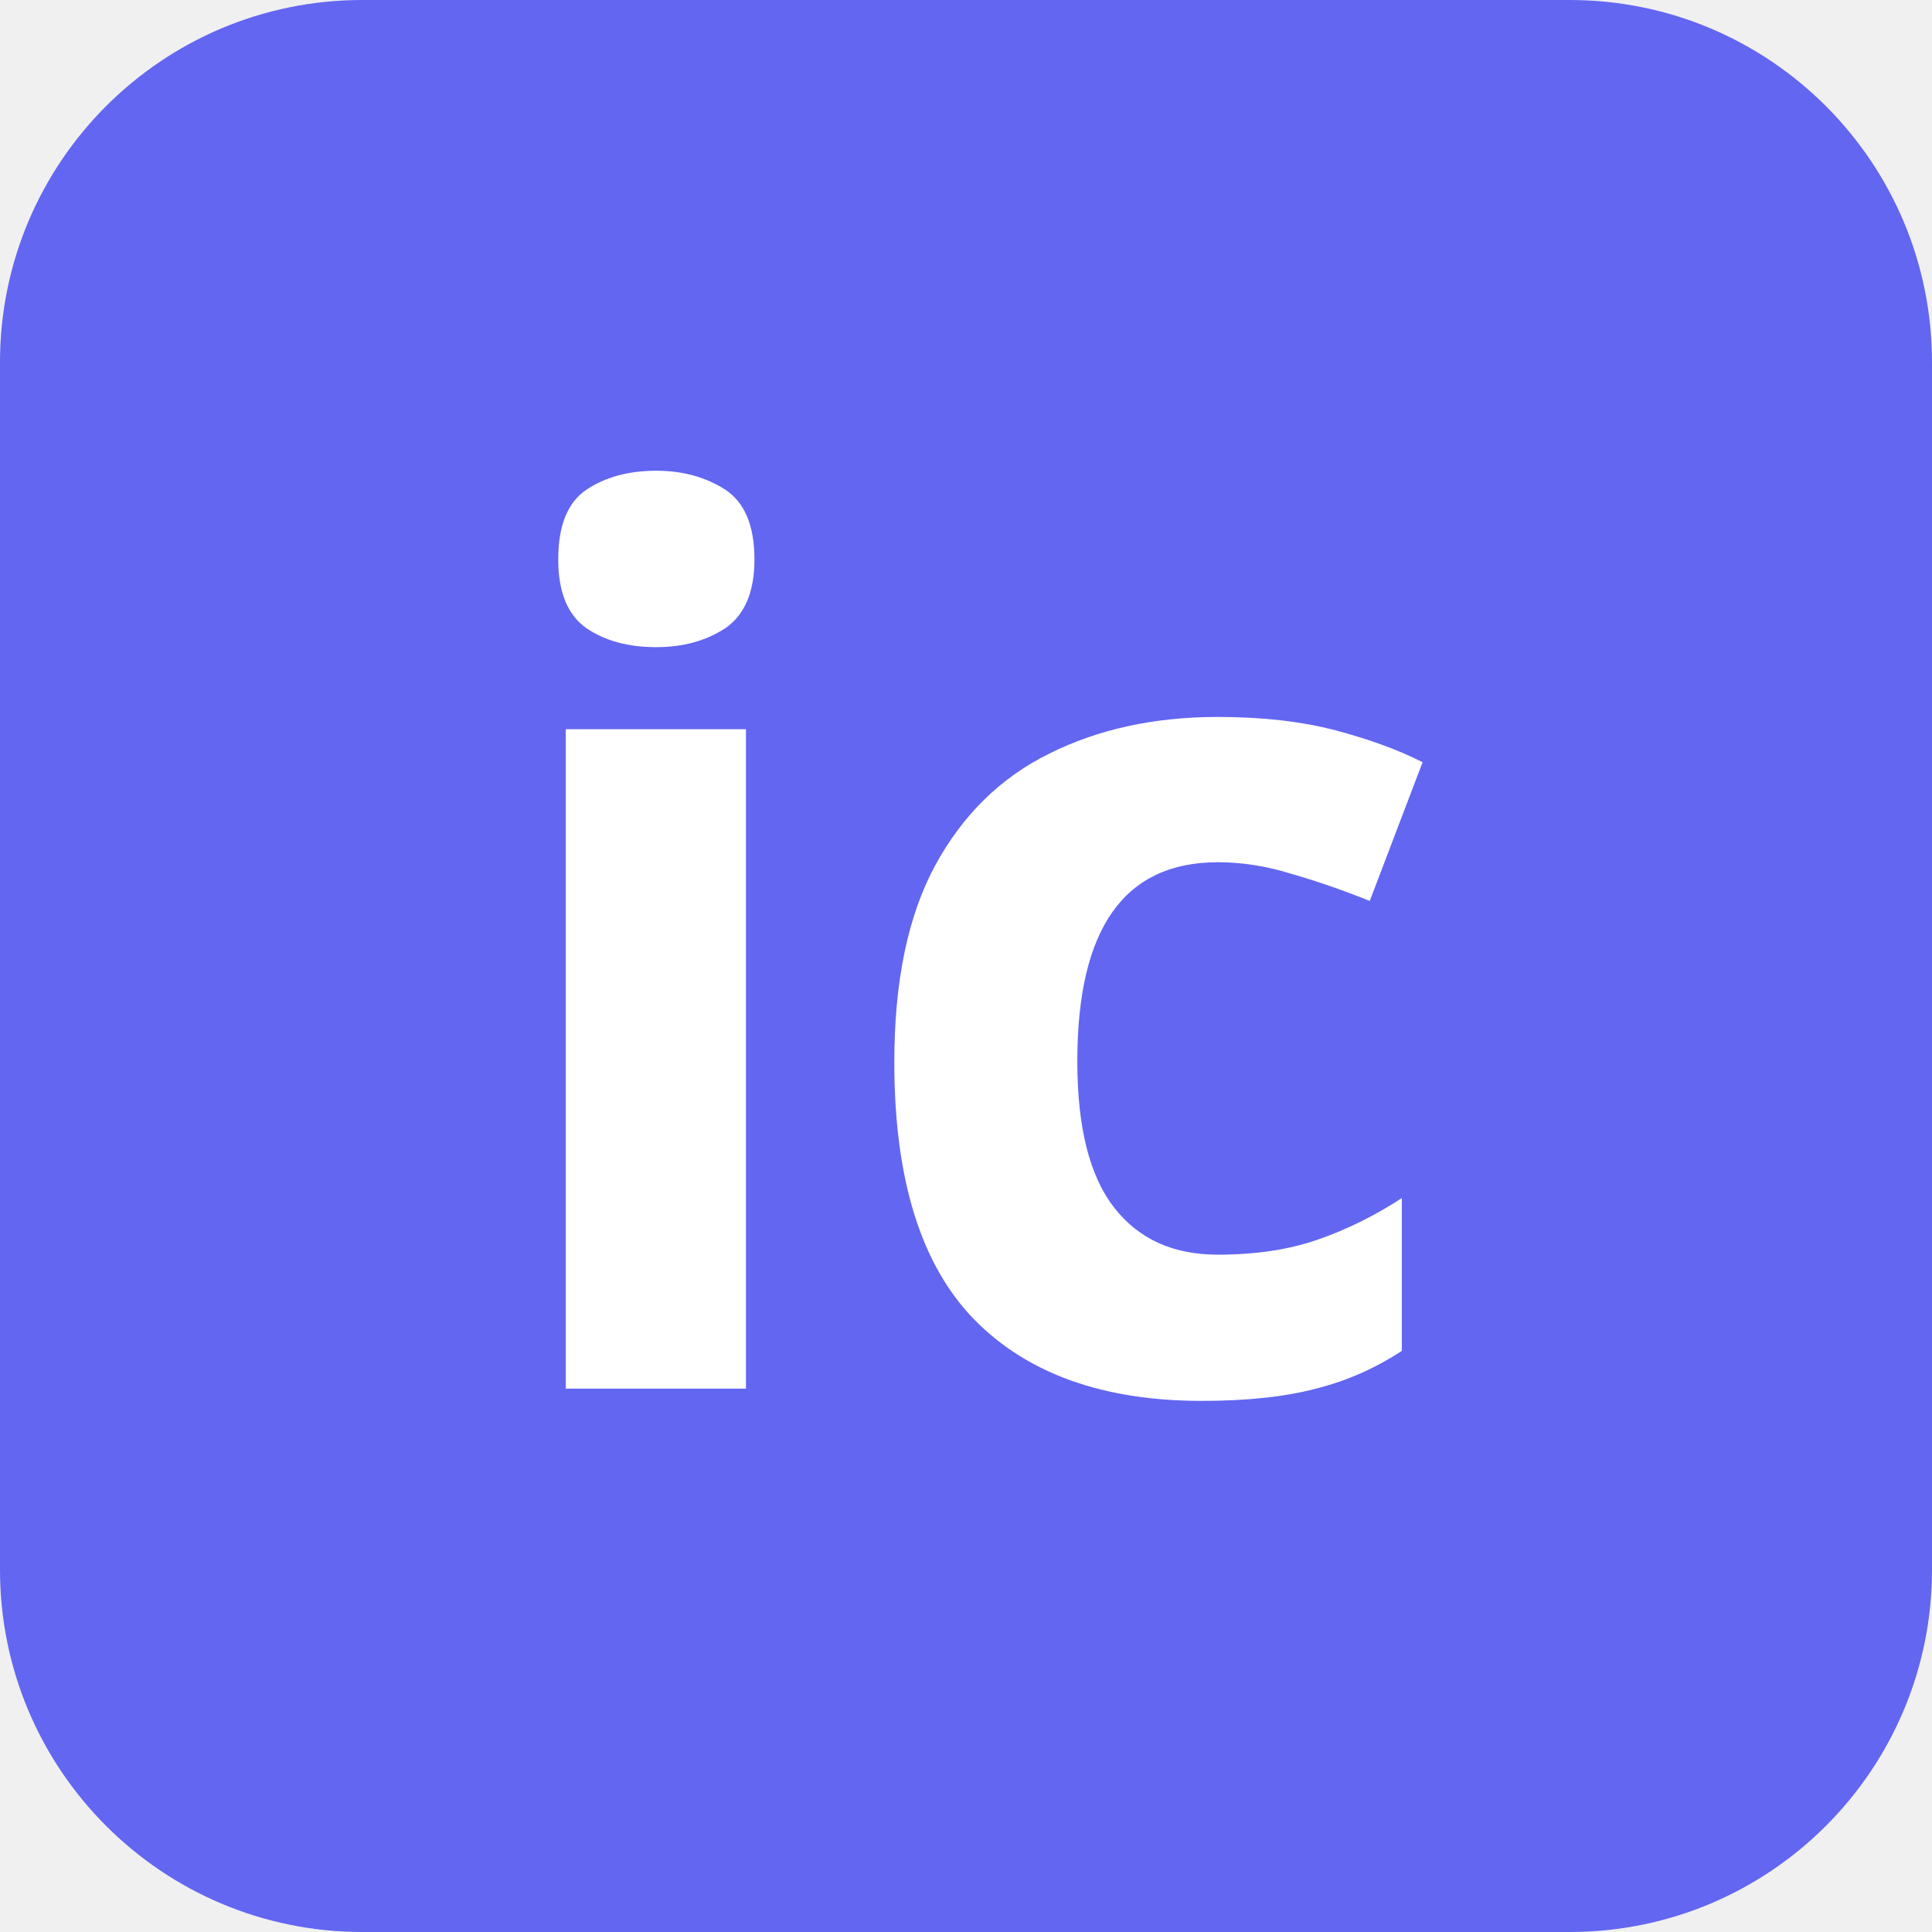
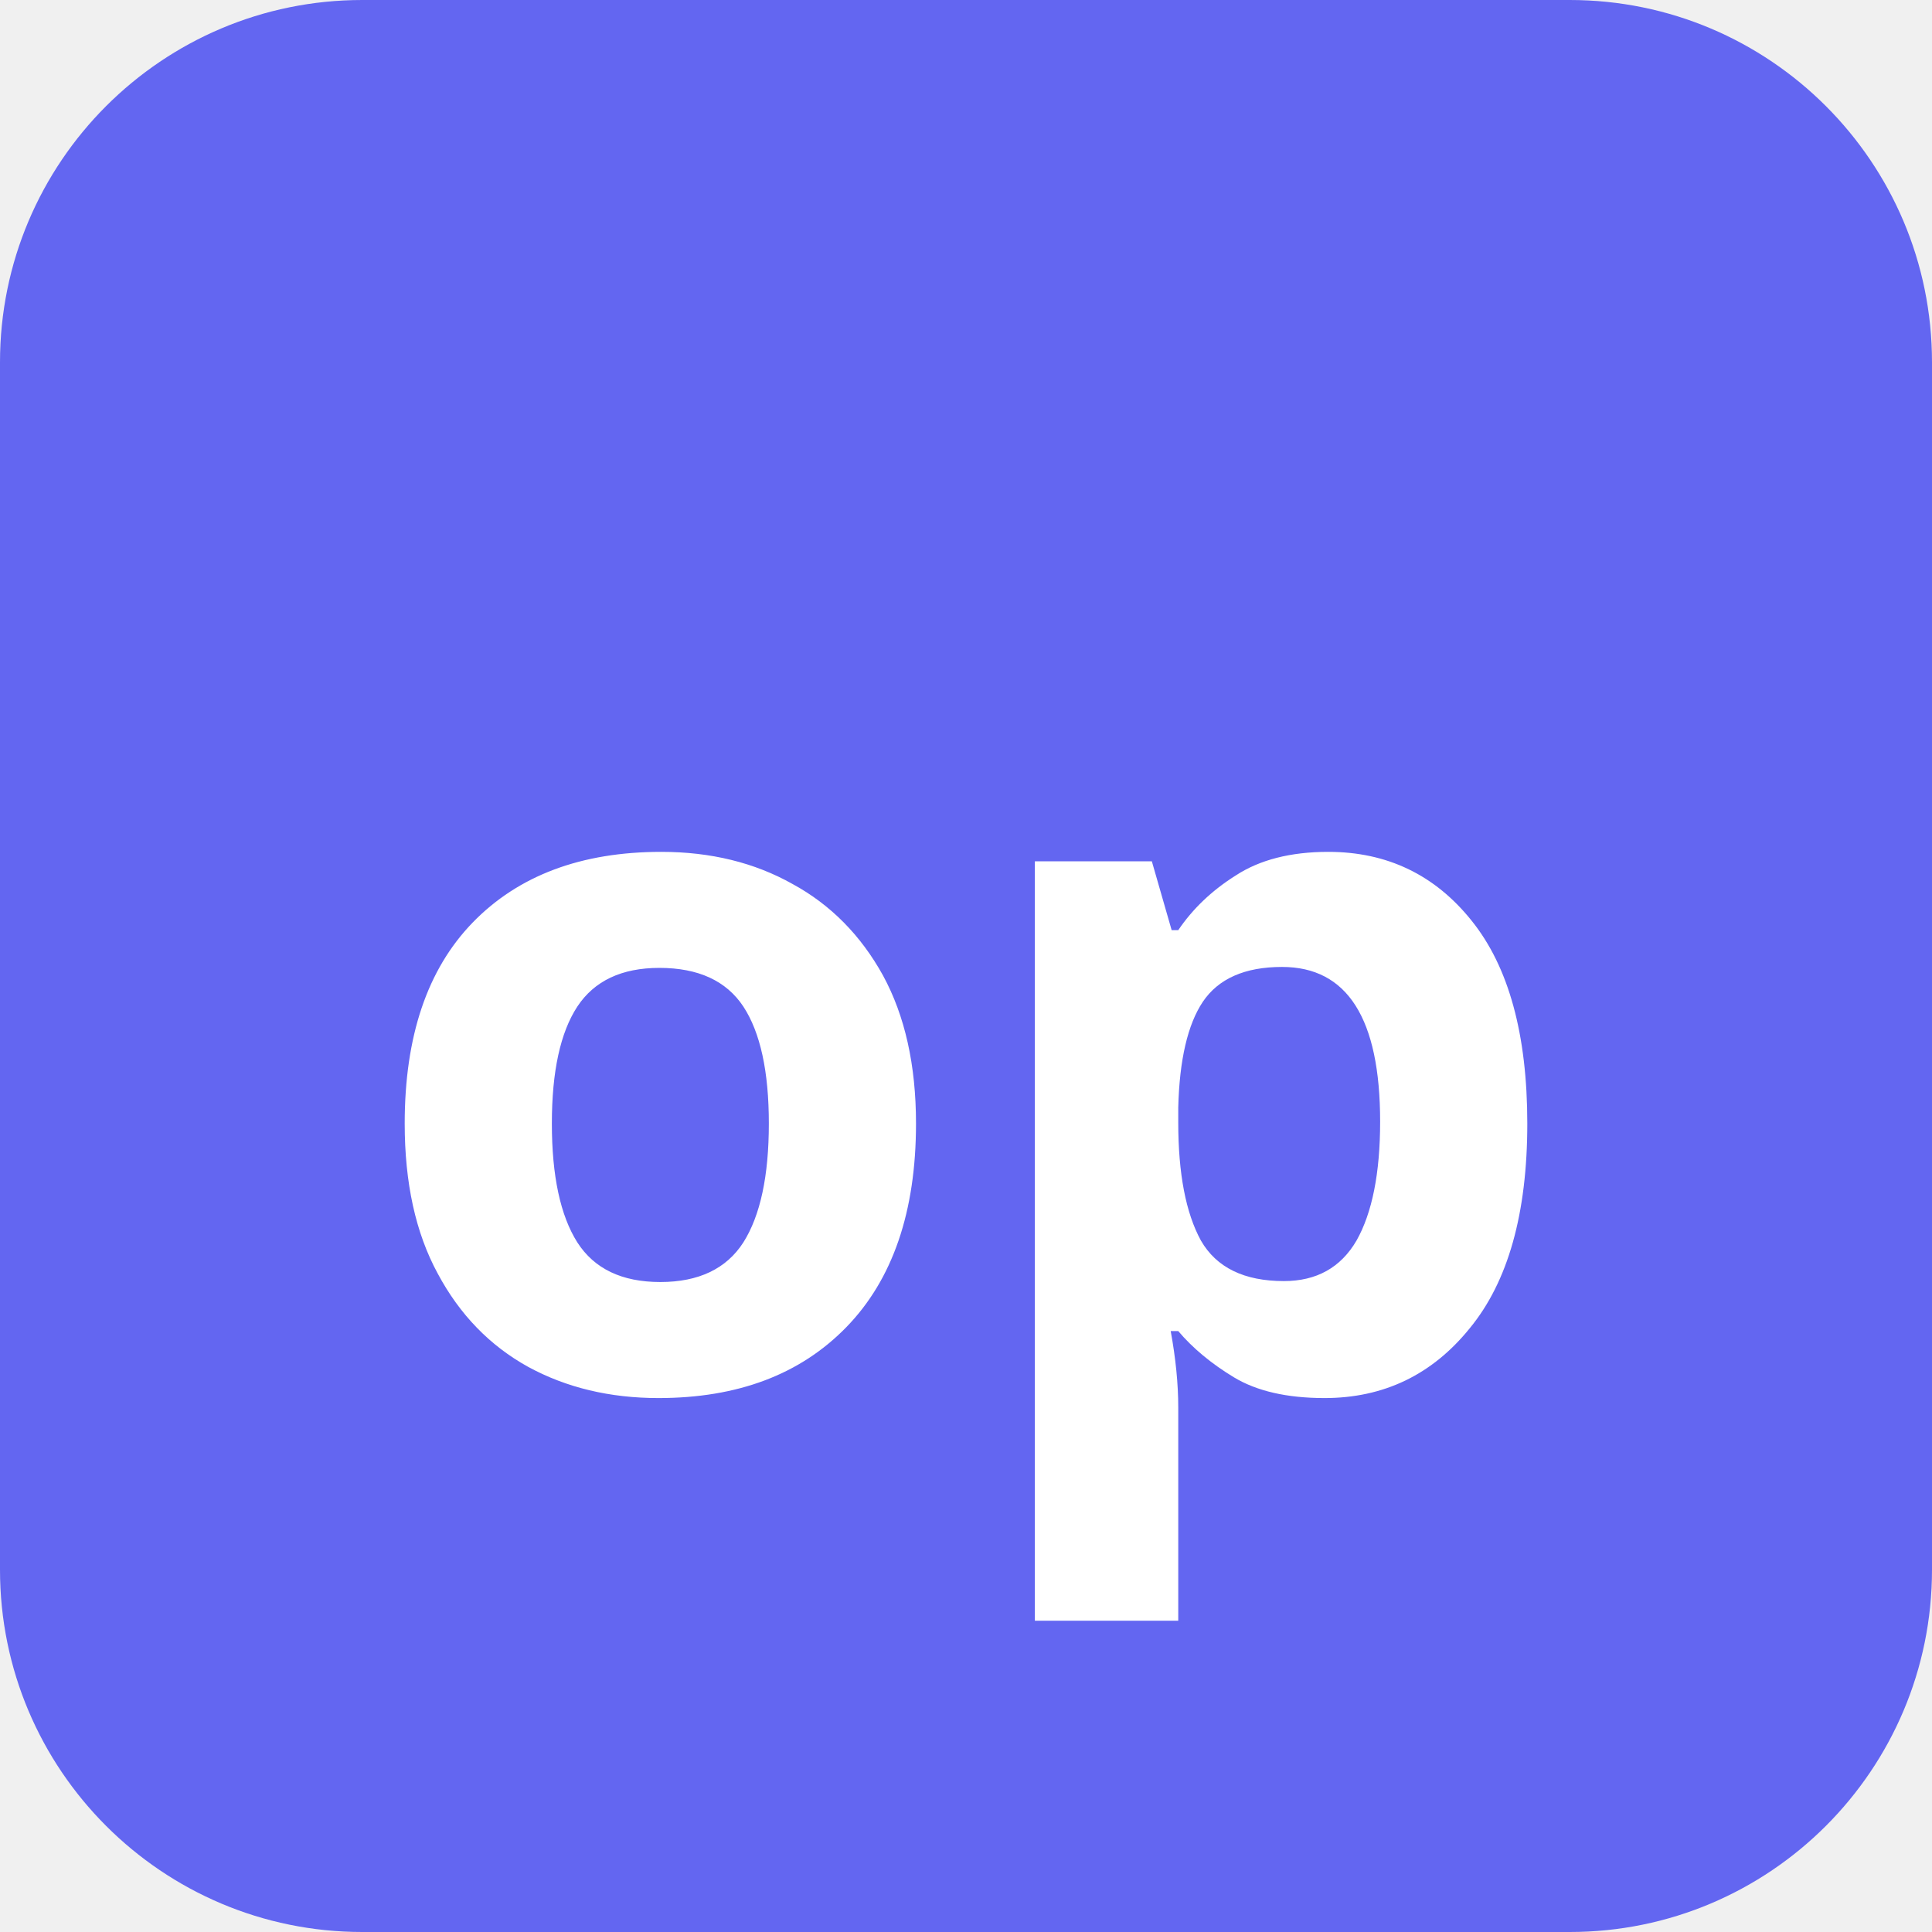
<svg xmlns="http://www.w3.org/2000/svg" viewBox="0 0 32 32">
  <rect width="32" height="32" rx="6" fill="#6366f1" />
-   <text x="16" y="23" text-anchor="middle" font-family="system-ui,sans-serif" font-weight="900" font-size="20" fill="white">ic</text>
+   <text x="16" y="23" text-anchor="middle" font-family="system-ui,sans-serif" font-weight="900" font-size="16" fill="white">op</text>
</svg>
